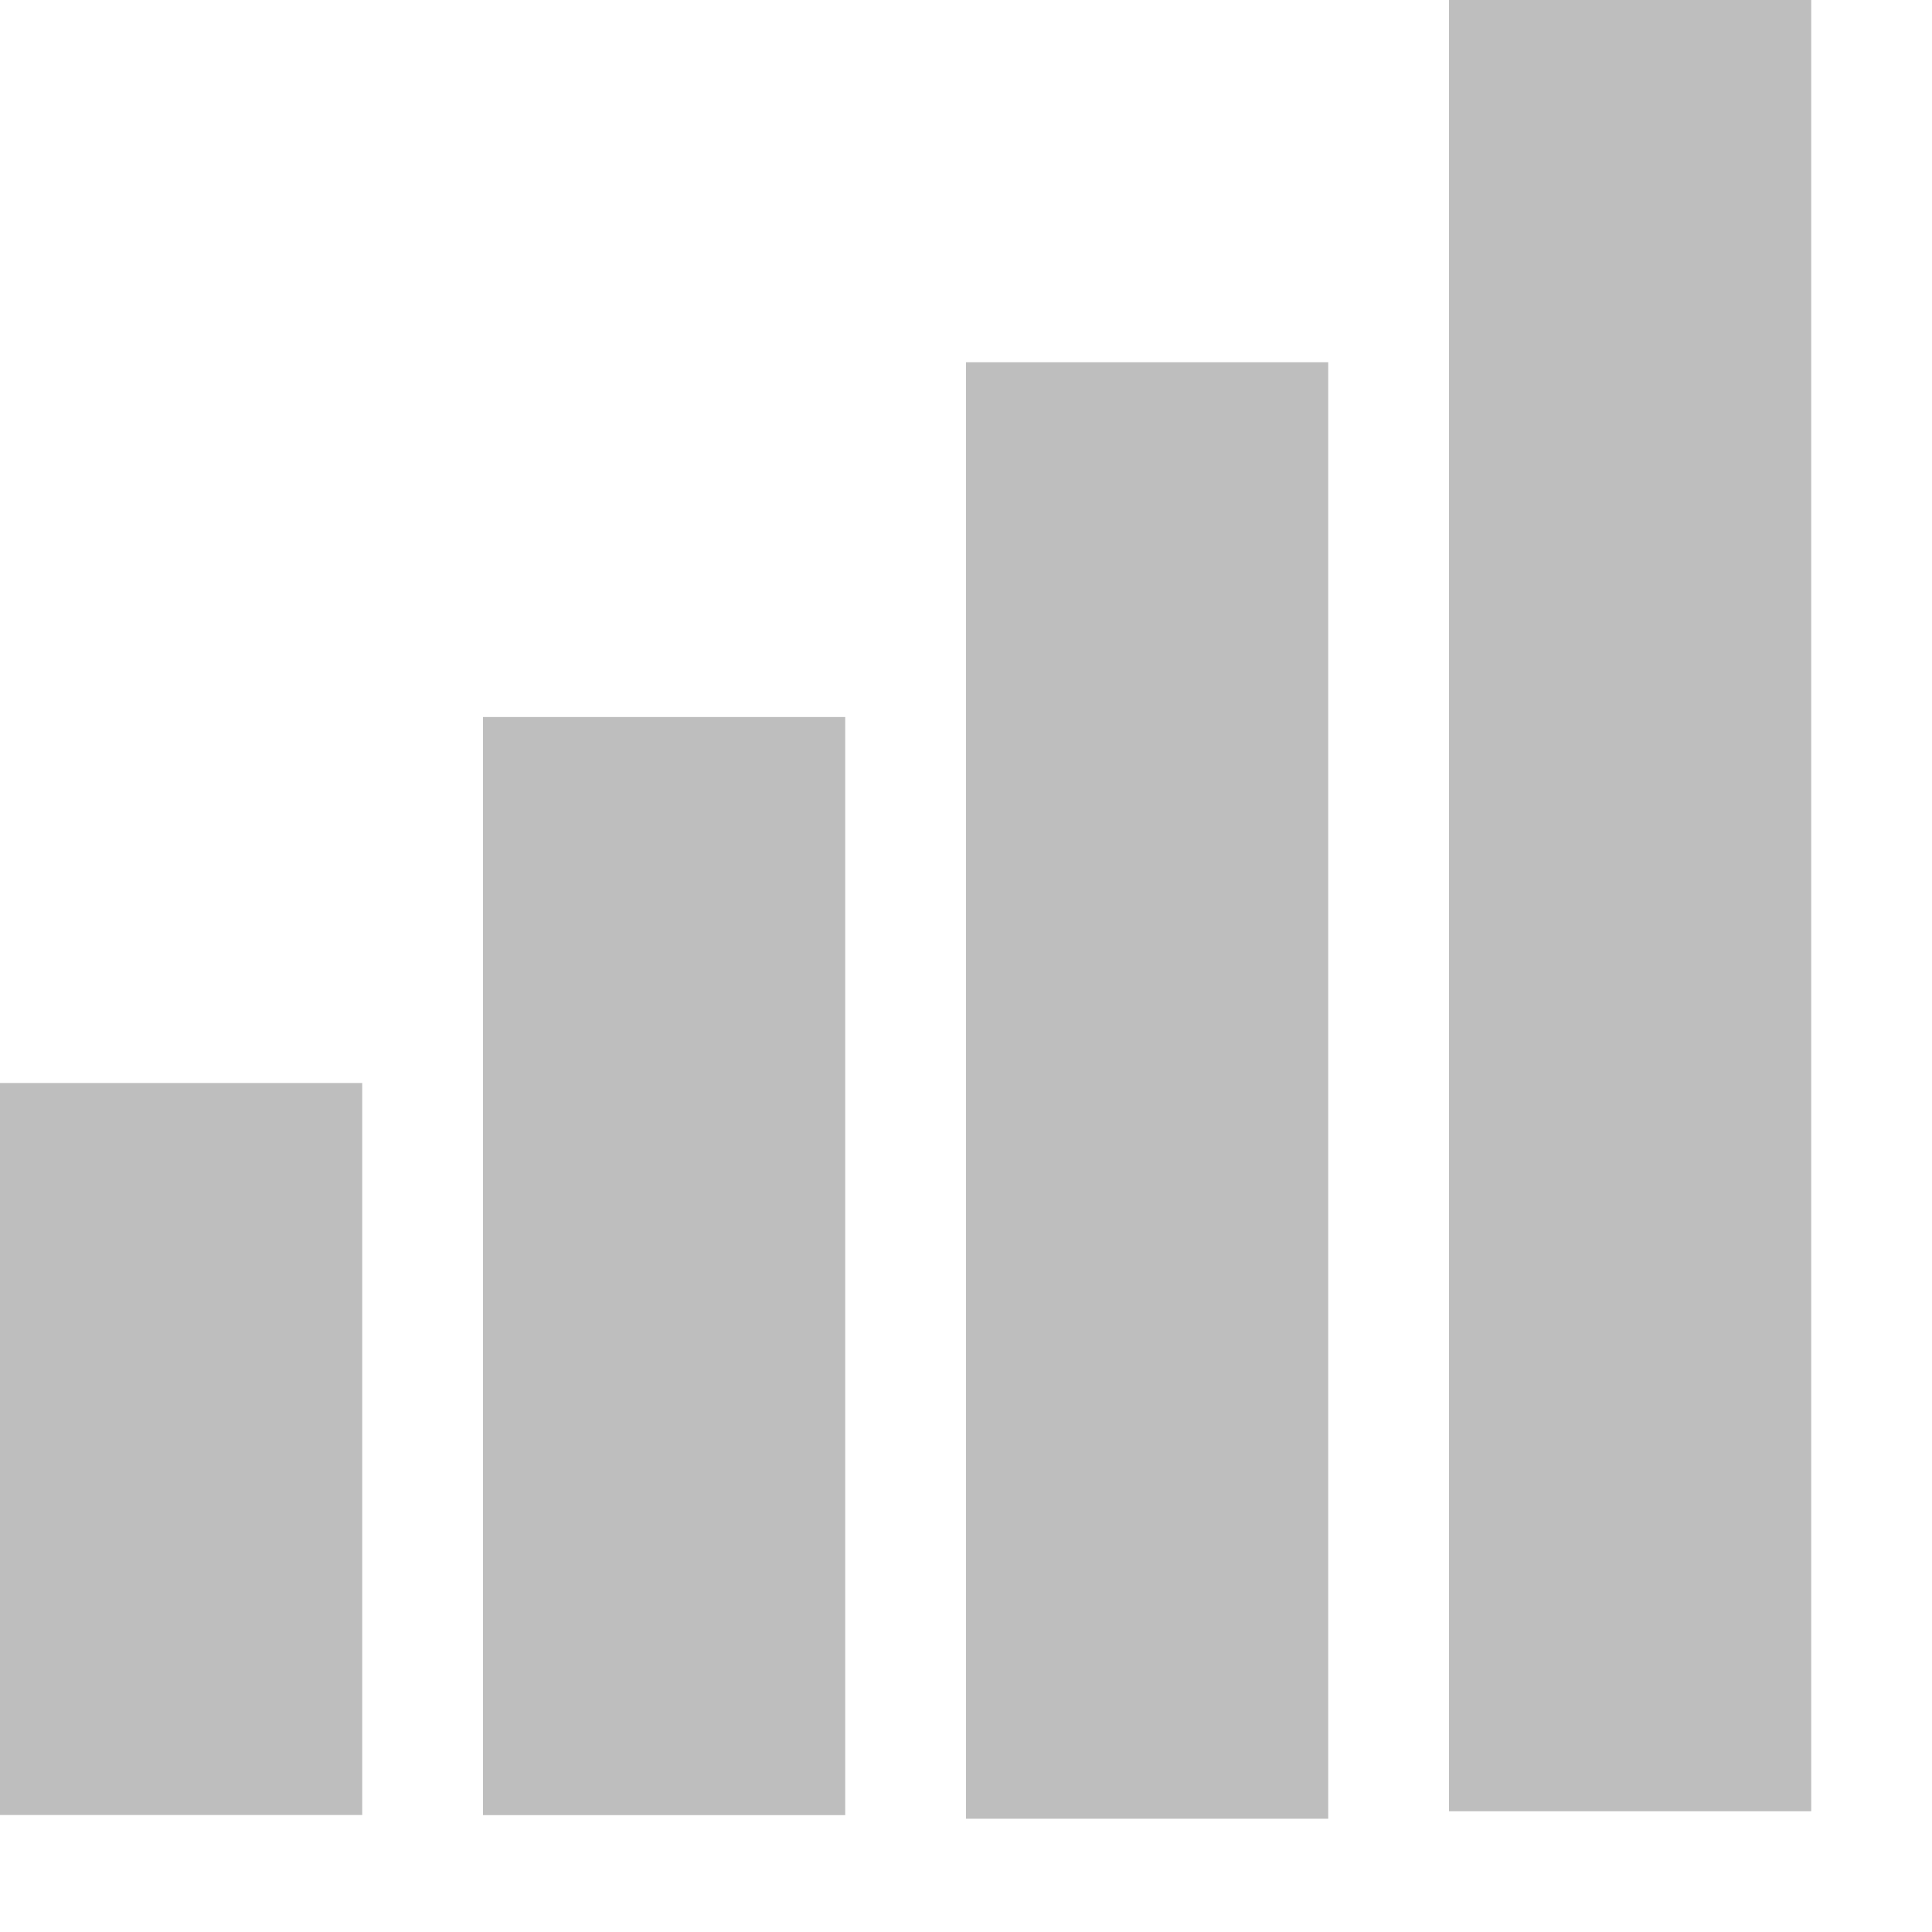
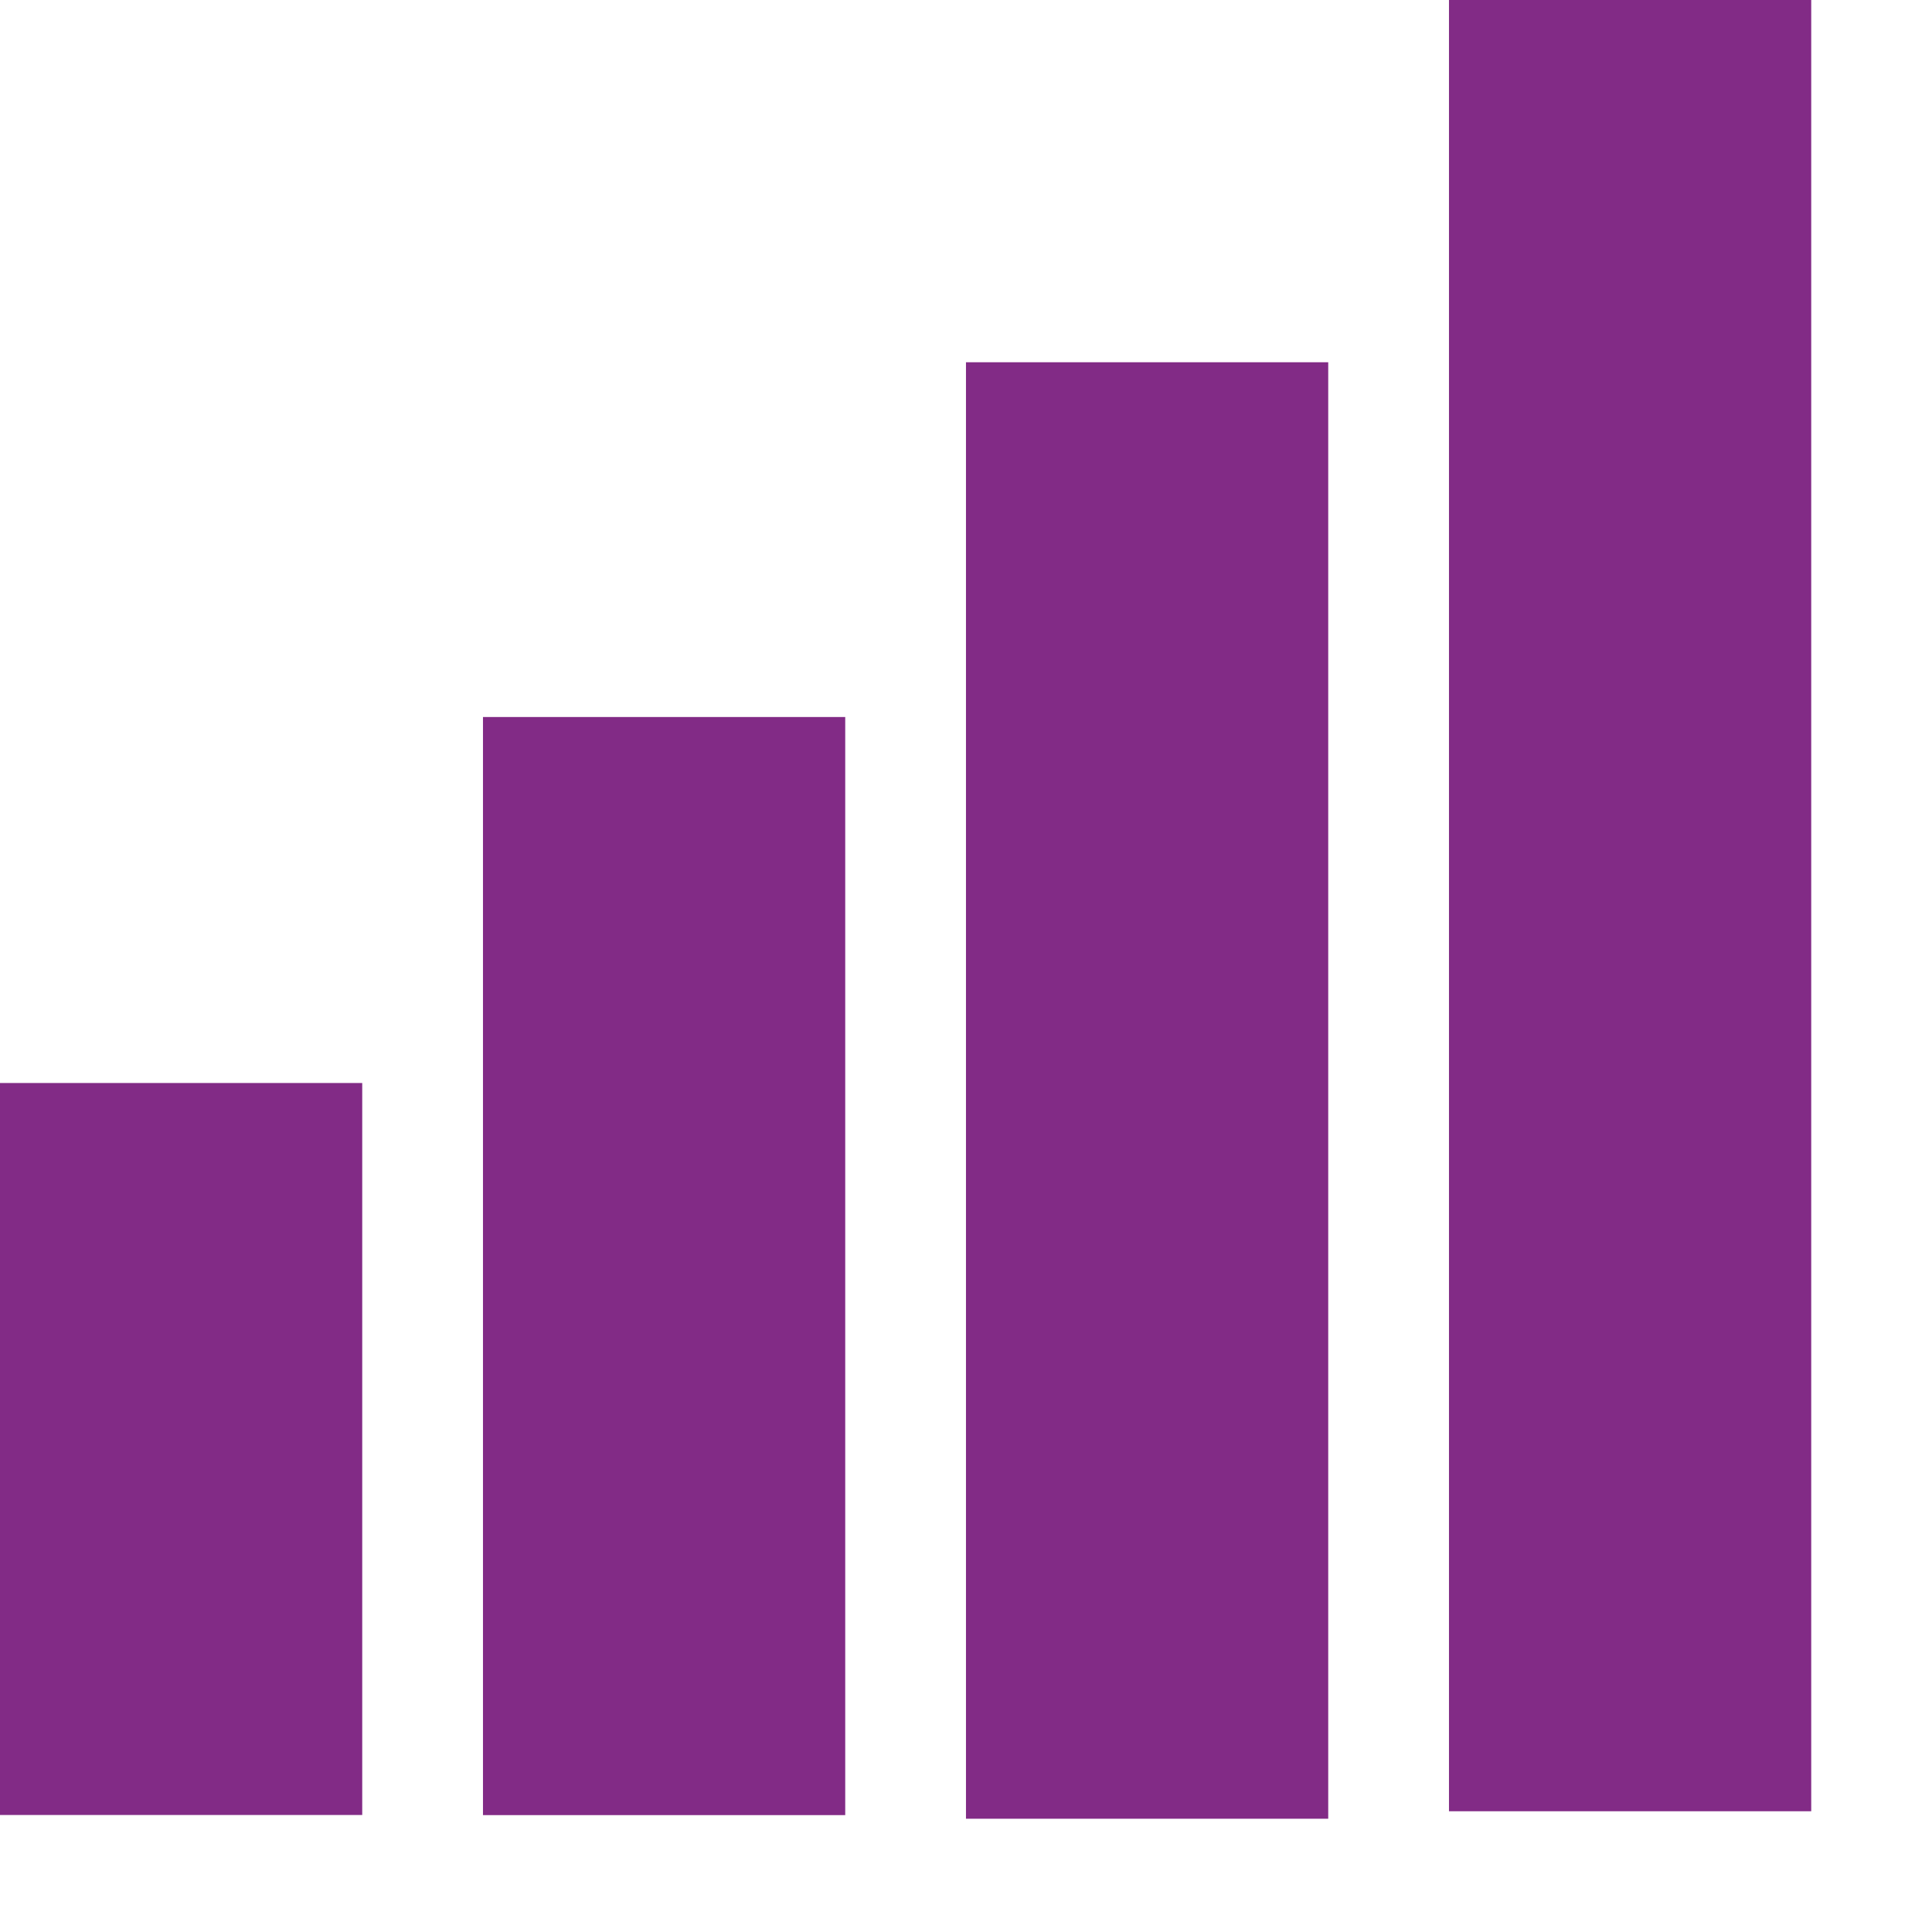
<svg xmlns="http://www.w3.org/2000/svg" id="svg7384" version="1.1" height="16" width="16">
  <defs id="defs7386" />
-   <g transform="translate(-41.0002,-257)" id="layer9" style="display:inline">
-     <path d="m 53,257 0,1.5 0,12 0,1.5 3,0 0,-1.5 0,-12 0,-1.5 -3,0 z" id="path11924" style="font-size:medium;font-style:normal;font-variant:normal;font-weight:normal;font-stretch:normal;text-indent:0;text-align:start;text-decoration:none;line-height:normal;letter-spacing:normal;word-spacing:normal;text-transform:none;direction:ltr;block-progression:tb;writing-mode:lr-tb;text-anchor:start;color:#000000;fill:#bebebe;fill-opacity:1;fill-rule:evenodd;stroke:none;stroke-width:3;marker:none;visibility:visible;display:inline;overflow:visible;enable-background:accumulate;font-family:Sans;-inkscape-font-specification:Sans" />
-     <path d="m 49,260 0,1.5 0,9.062 0,1.5 3,0 0,-1.5 0,-9.062 0,-1.5 -3,0 z" id="path11926" style="font-size:medium;font-style:normal;font-variant:normal;font-weight:normal;font-stretch:normal;text-indent:0;text-align:start;text-decoration:none;line-height:normal;letter-spacing:normal;word-spacing:normal;text-transform:none;direction:ltr;block-progression:tb;writing-mode:lr-tb;text-anchor:start;color:#000000;fill:#bebebe;fill-opacity:1;fill-rule:evenodd;stroke:none;stroke-width:3;marker:none;visibility:visible;display:inline;overflow:visible;enable-background:accumulate;font-family:Sans;-inkscape-font-specification:Sans" />
-     <path d="m 45,262.938 0,1.5 0,6.094 0,1.5 3,0 0,-1.5 0,-6.094 0,-1.5 -3,0 z" id="path11928" style="font-size:medium;font-style:normal;font-variant:normal;font-weight:normal;font-stretch:normal;text-indent:0;text-align:start;text-decoration:none;line-height:normal;letter-spacing:normal;word-spacing:normal;text-transform:none;direction:ltr;block-progression:tb;writing-mode:lr-tb;text-anchor:start;color:#000000;fill:#bebebe;fill-opacity:1;fill-rule:evenodd;stroke:none;stroke-width:3;marker:none;visibility:visible;display:inline;overflow:visible;enable-background:accumulate;font-family:Sans;-inkscape-font-specification:Sans" />
-     <path d="m 41,265.969 0,1.5 0,3.062 0,1.5 3,0 0,-1.5 0,-3.062 0,-1.5 -3,0 z" id="path11930" style="font-size:medium;font-style:normal;font-variant:normal;font-weight:normal;font-stretch:normal;text-indent:0;text-align:start;text-decoration:none;line-height:normal;letter-spacing:normal;word-spacing:normal;text-transform:none;direction:ltr;block-progression:tb;writing-mode:lr-tb;text-anchor:start;color:#000000;fill:#bebebe;fill-opacity:1;fill-rule:evenodd;stroke:none;stroke-width:3;marker:none;visibility:visible;display:inline;overflow:visible;enable-background:accumulate;font-family:Sans;-inkscape-font-specification:Sans" />
+   <g transform="translate(-41.0002,-257)" id="layer9" style="display:inline;fill:#822b86;fill-opacity:1">
+     <path d="m 53,257 0,1.5 0,12 0,1.5 3,0 0,-1.5 0,-12 0,-1.5 -3,0 z" id="path11924" style="font-size:medium;font-style:normal;font-variant:normal;font-weight:normal;font-stretch:normal;text-indent:0;text-align:start;text-decoration:none;line-height:normal;letter-spacing:normal;word-spacing:normal;text-transform:none;direction:ltr;block-progression:tb;writing-mode:lr-tb;text-anchor:start;color:#000000;fill:#822b86;fill-opacity:1;fill-rule:evenodd;stroke:none;stroke-width:3;marker:none;visibility:visible;display:inline;overflow:visible;enable-background:accumulate;font-family:Sans;-inkscape-font-specification:Sans" />
+     <path d="m 49,260 0,1.5 0,9.062 0,1.5 3,0 0,-1.5 0,-9.062 0,-1.5 -3,0 z" id="path11926" style="font-size:medium;font-style:normal;font-variant:normal;font-weight:normal;font-stretch:normal;text-indent:0;text-align:start;text-decoration:none;line-height:normal;letter-spacing:normal;word-spacing:normal;text-transform:none;direction:ltr;block-progression:tb;writing-mode:lr-tb;text-anchor:start;color:#000000;fill:#822b86;fill-opacity:1;fill-rule:evenodd;stroke:none;stroke-width:3;marker:none;visibility:visible;display:inline;overflow:visible;enable-background:accumulate;font-family:Sans;-inkscape-font-specification:Sans" />
+     <path d="m 45,262.938 0,1.5 0,6.094 0,1.5 3,0 0,-1.5 0,-6.094 0,-1.5 -3,0 z" id="path11928" style="font-size:medium;font-style:normal;font-variant:normal;font-weight:normal;font-stretch:normal;text-indent:0;text-align:start;text-decoration:none;line-height:normal;letter-spacing:normal;word-spacing:normal;text-transform:none;direction:ltr;block-progression:tb;writing-mode:lr-tb;text-anchor:start;color:#000000;fill:#822b86;fill-opacity:1;fill-rule:evenodd;stroke:none;stroke-width:3;marker:none;visibility:visible;display:inline;overflow:visible;enable-background:accumulate;font-family:Sans;-inkscape-font-specification:Sans" />
+     <path d="m 41,265.969 0,1.5 0,3.062 0,1.5 3,0 0,-1.5 0,-3.062 0,-1.5 -3,0 z" id="path11930" style="font-size:medium;font-style:normal;font-variant:normal;font-weight:normal;font-stretch:normal;text-indent:0;text-align:start;text-decoration:none;line-height:normal;letter-spacing:normal;word-spacing:normal;text-transform:none;direction:ltr;block-progression:tb;writing-mode:lr-tb;text-anchor:start;color:#000000;fill:#822b86;fill-opacity:1;fill-rule:evenodd;stroke:none;stroke-width:3;marker:none;visibility:visible;display:inline;overflow:visible;enable-background:accumulate;font-family:Sans;-inkscape-font-specification:Sans" />
  </g>
  <g transform="translate(-41.0002,-257)" id="layer10" />
  <g transform="translate(-41.0002,-257)" id="layer11" />
  <g transform="translate(-41.0002,-257)" id="layer12" />
  <g transform="translate(-41.0002,-257)" id="layer13" />
  <g transform="translate(-41.0002,-257)" id="layer14" />
  <g transform="translate(-41.0002,-257)" id="layer15" />
</svg>
